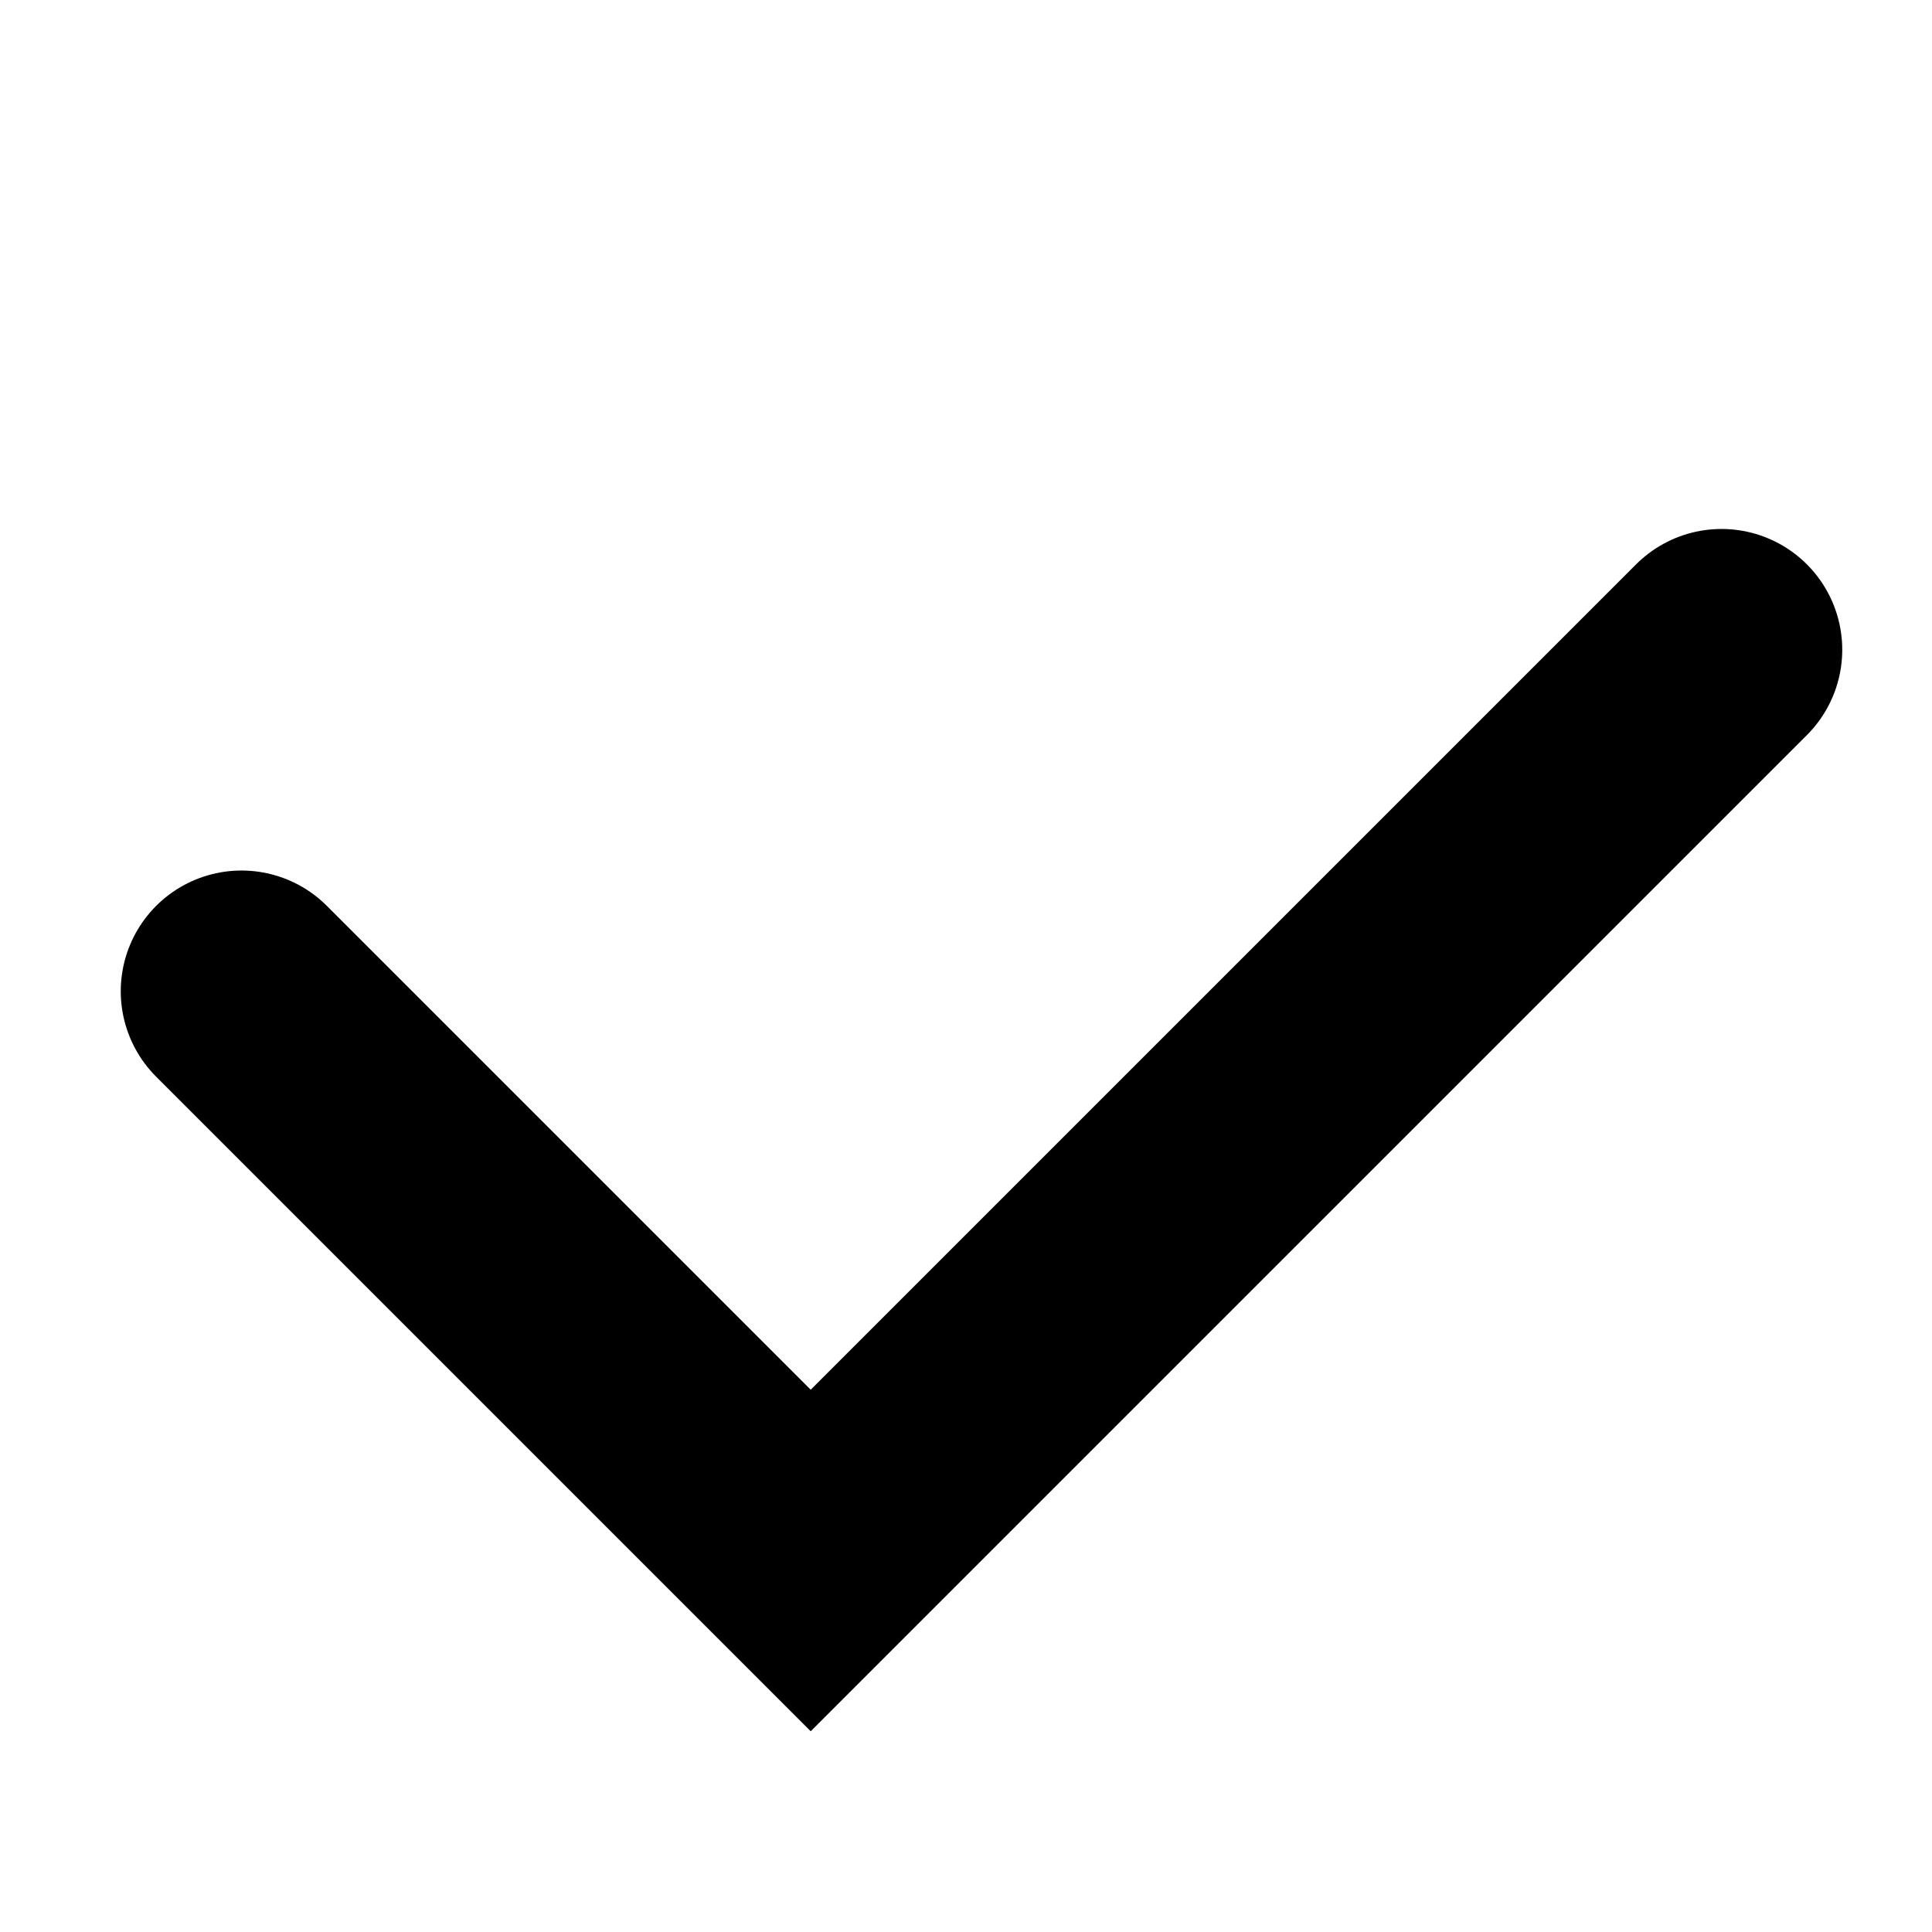
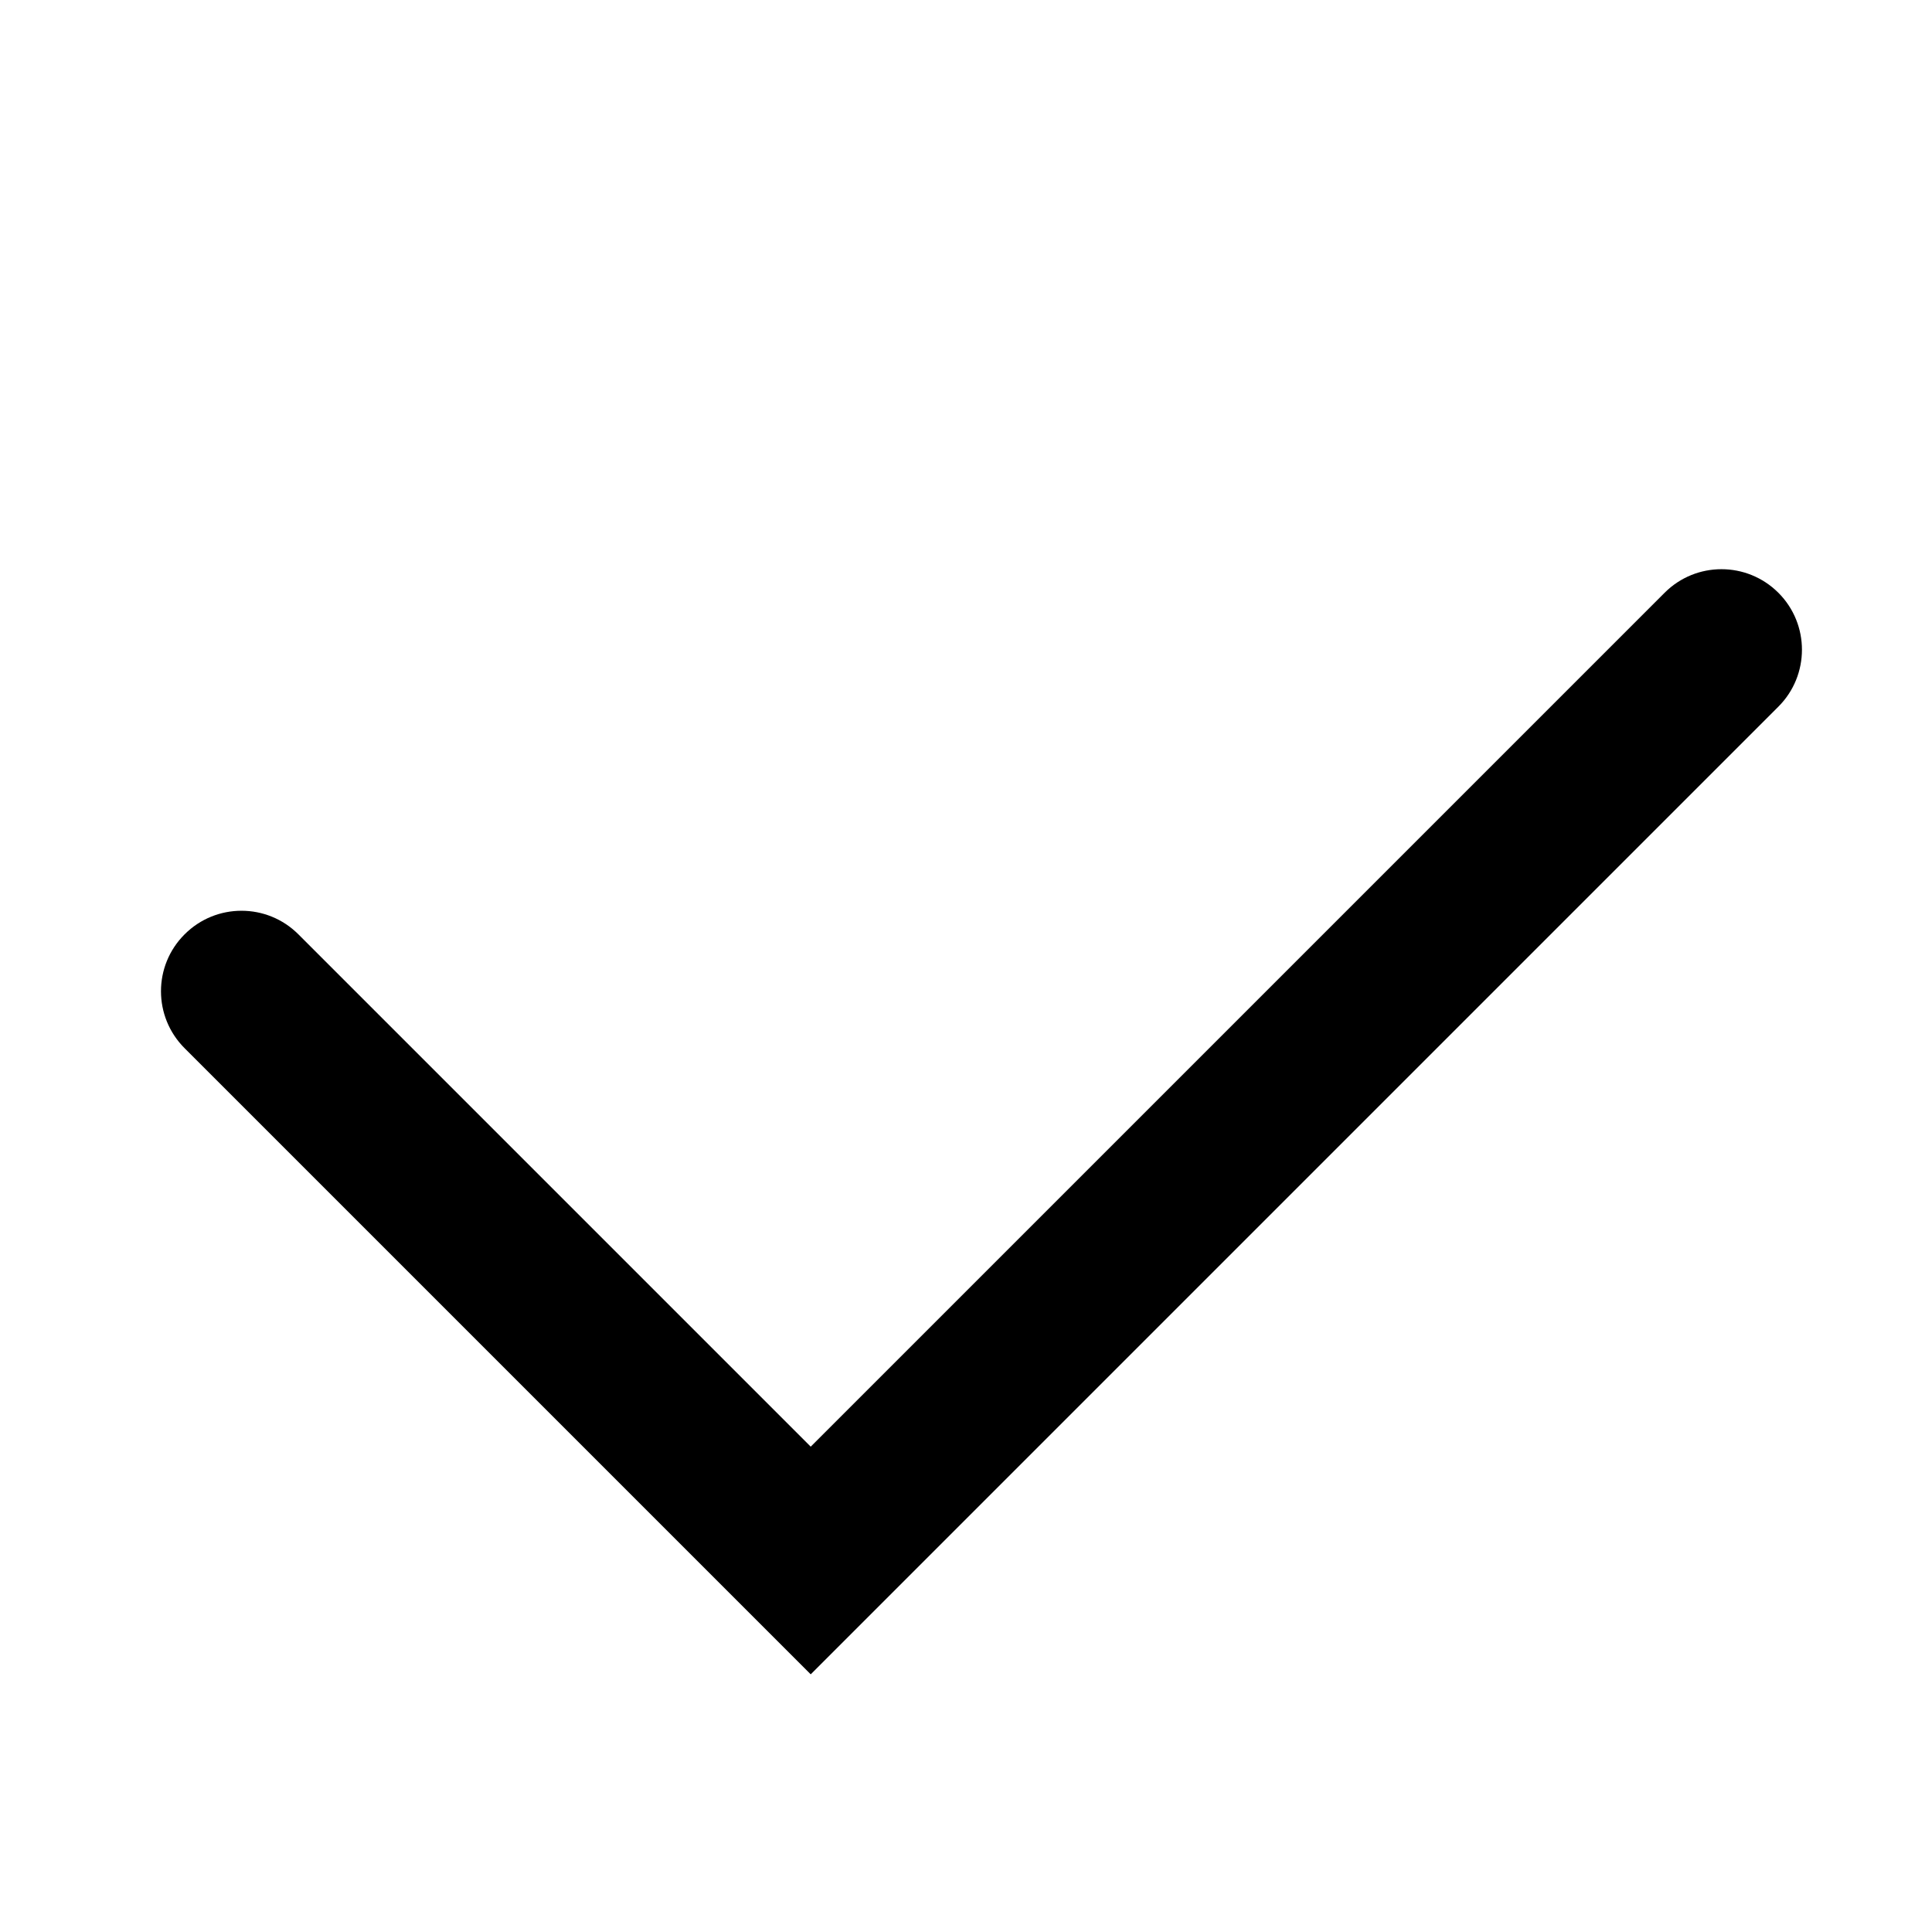
- <svg xmlns="http://www.w3.org/2000/svg" width="24" height="24" viewBox="0 0 24 24" fill="none">
-   <path d="M3 12.314L10.071 19.385L21.385 8.071" stroke="currentColor" stroke-width="3" stroke-linecap="round" />
+ <svg xmlns="http://www.w3.org/2000/svg" width="24" height="24" viewBox="0 0 24 24" fill="currentColor">
+   <path fill-rule="evenodd" clip-rule="evenodd" d="M22.092 7.364C22.482 7.754 22.482 8.388 22.092 8.778L10.071 20.799L2.293 13.021C1.902 12.63 1.902 11.997 2.293 11.607C2.683 11.216 3.317 11.216 3.707 11.607L10.071 17.971L20.678 7.364C21.068 6.973 21.701 6.973 22.092 7.364Z" />
</svg>
